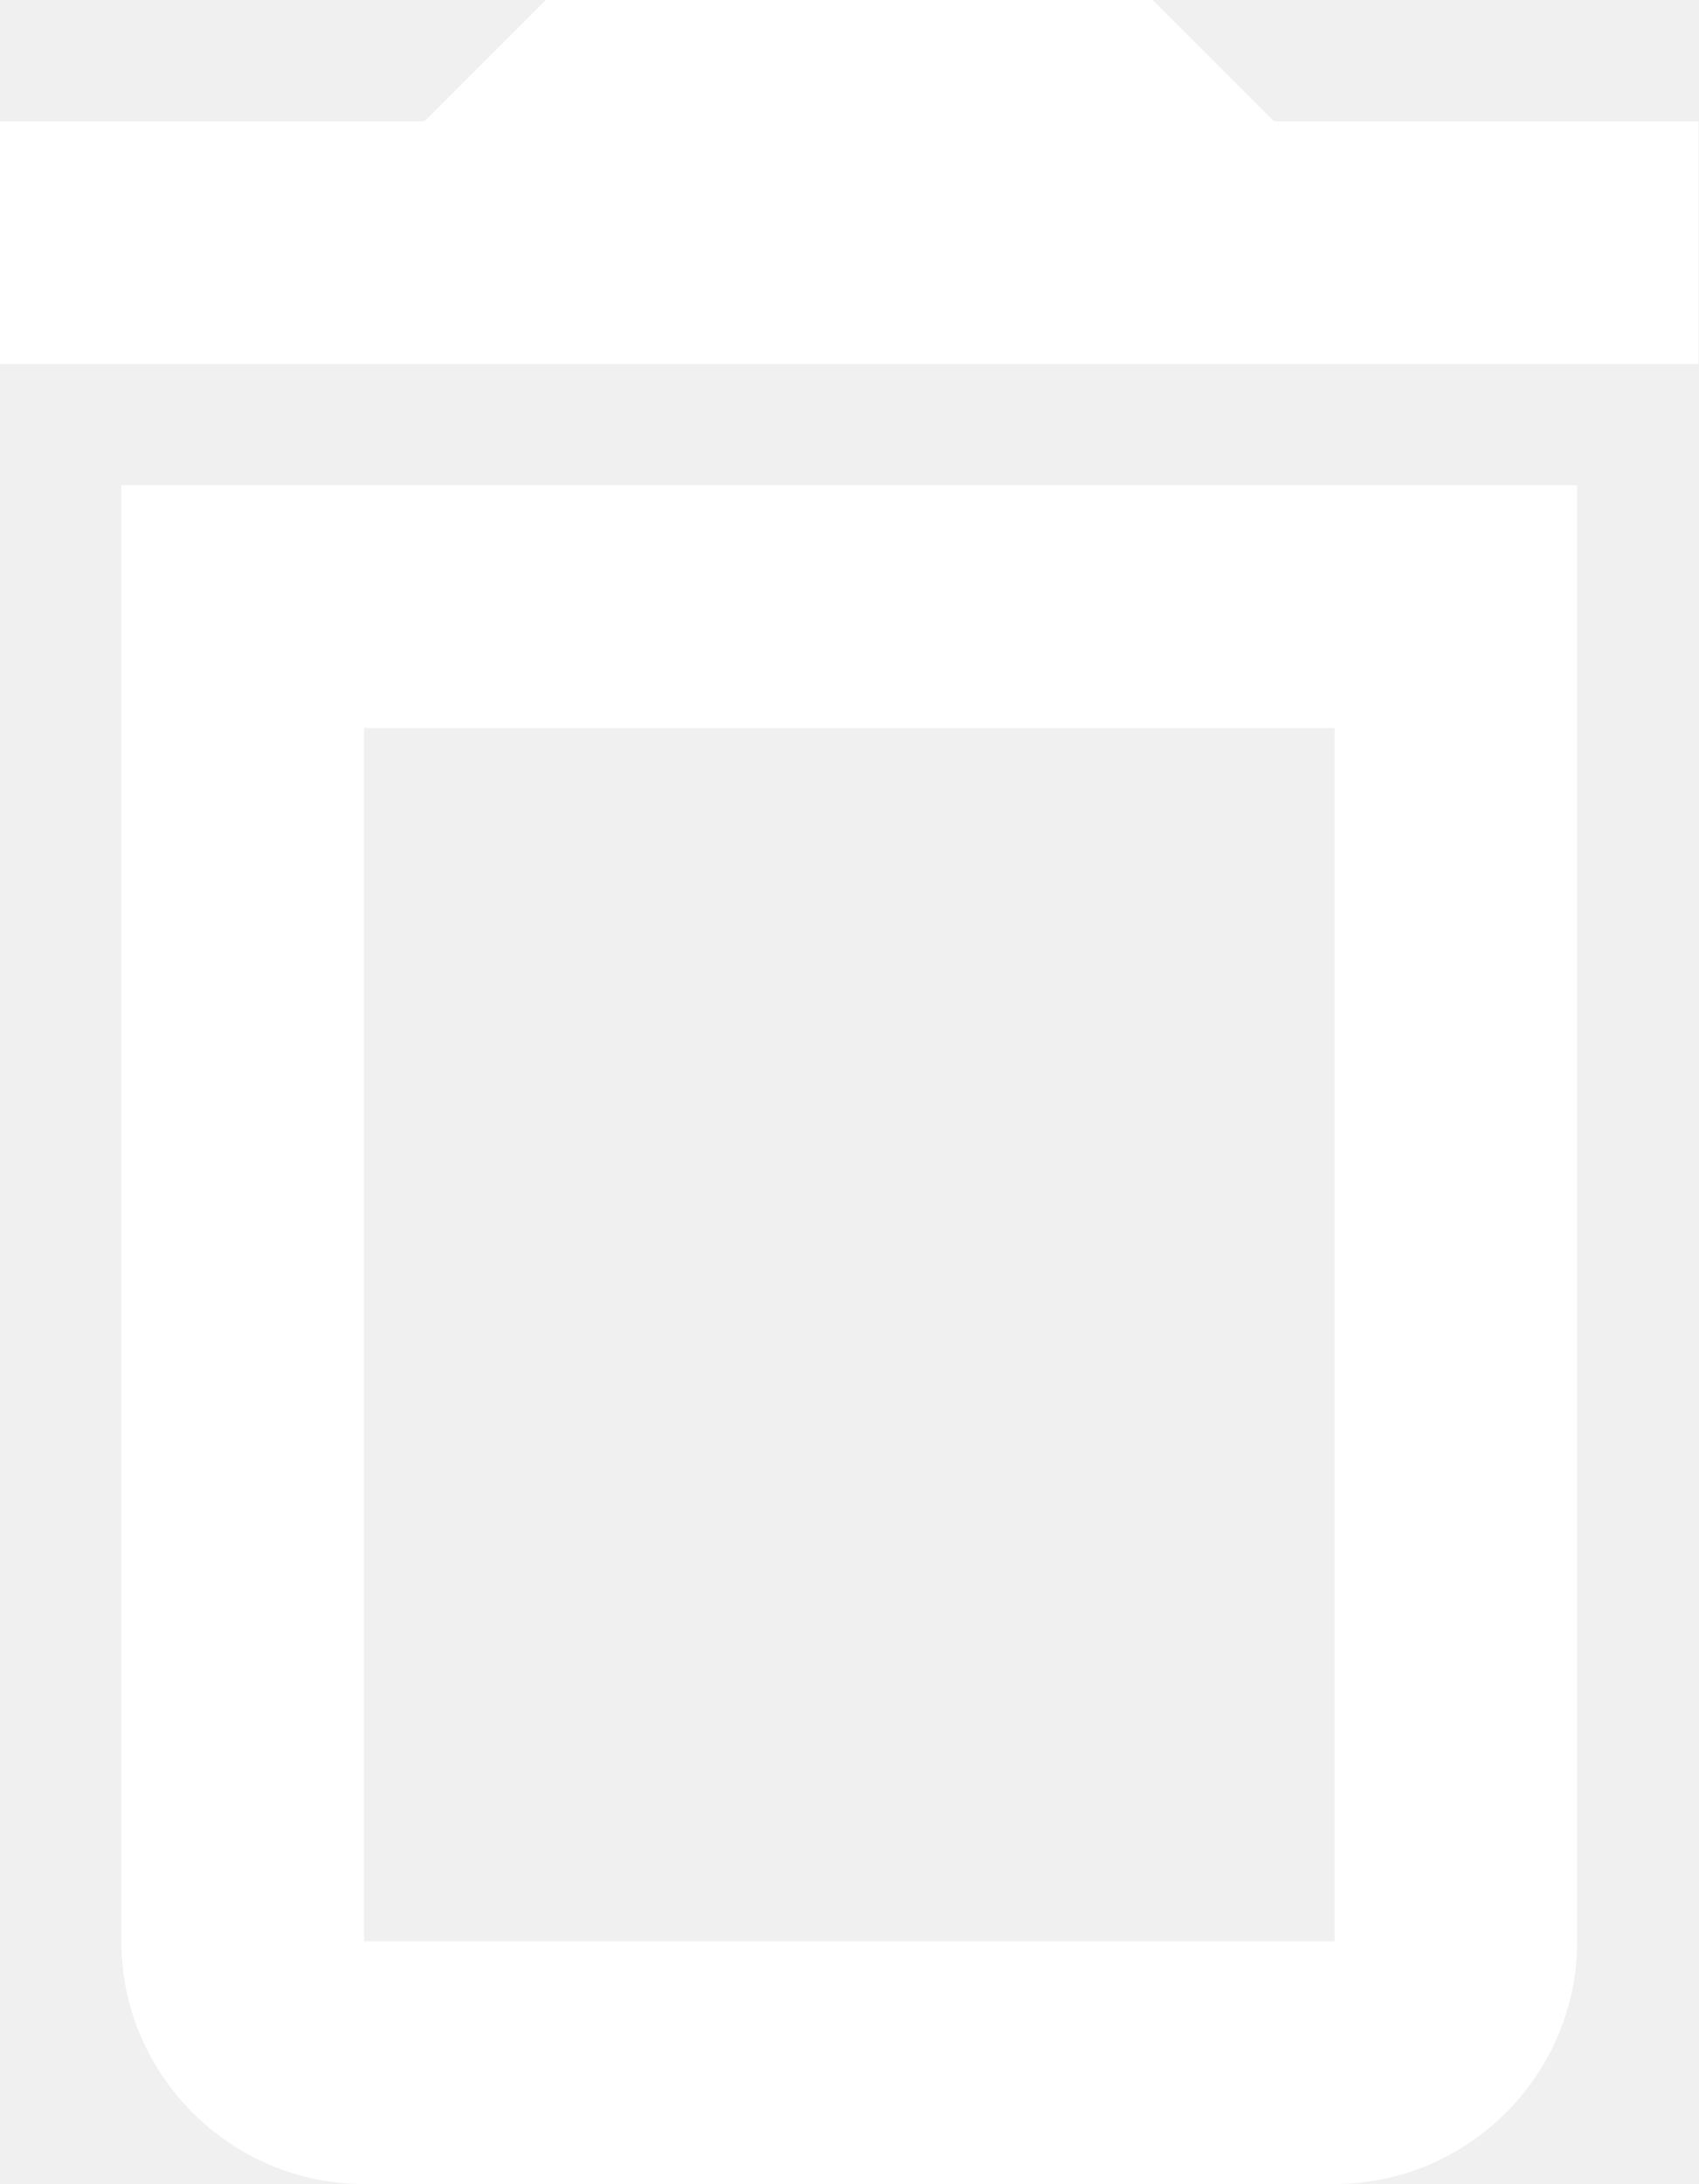
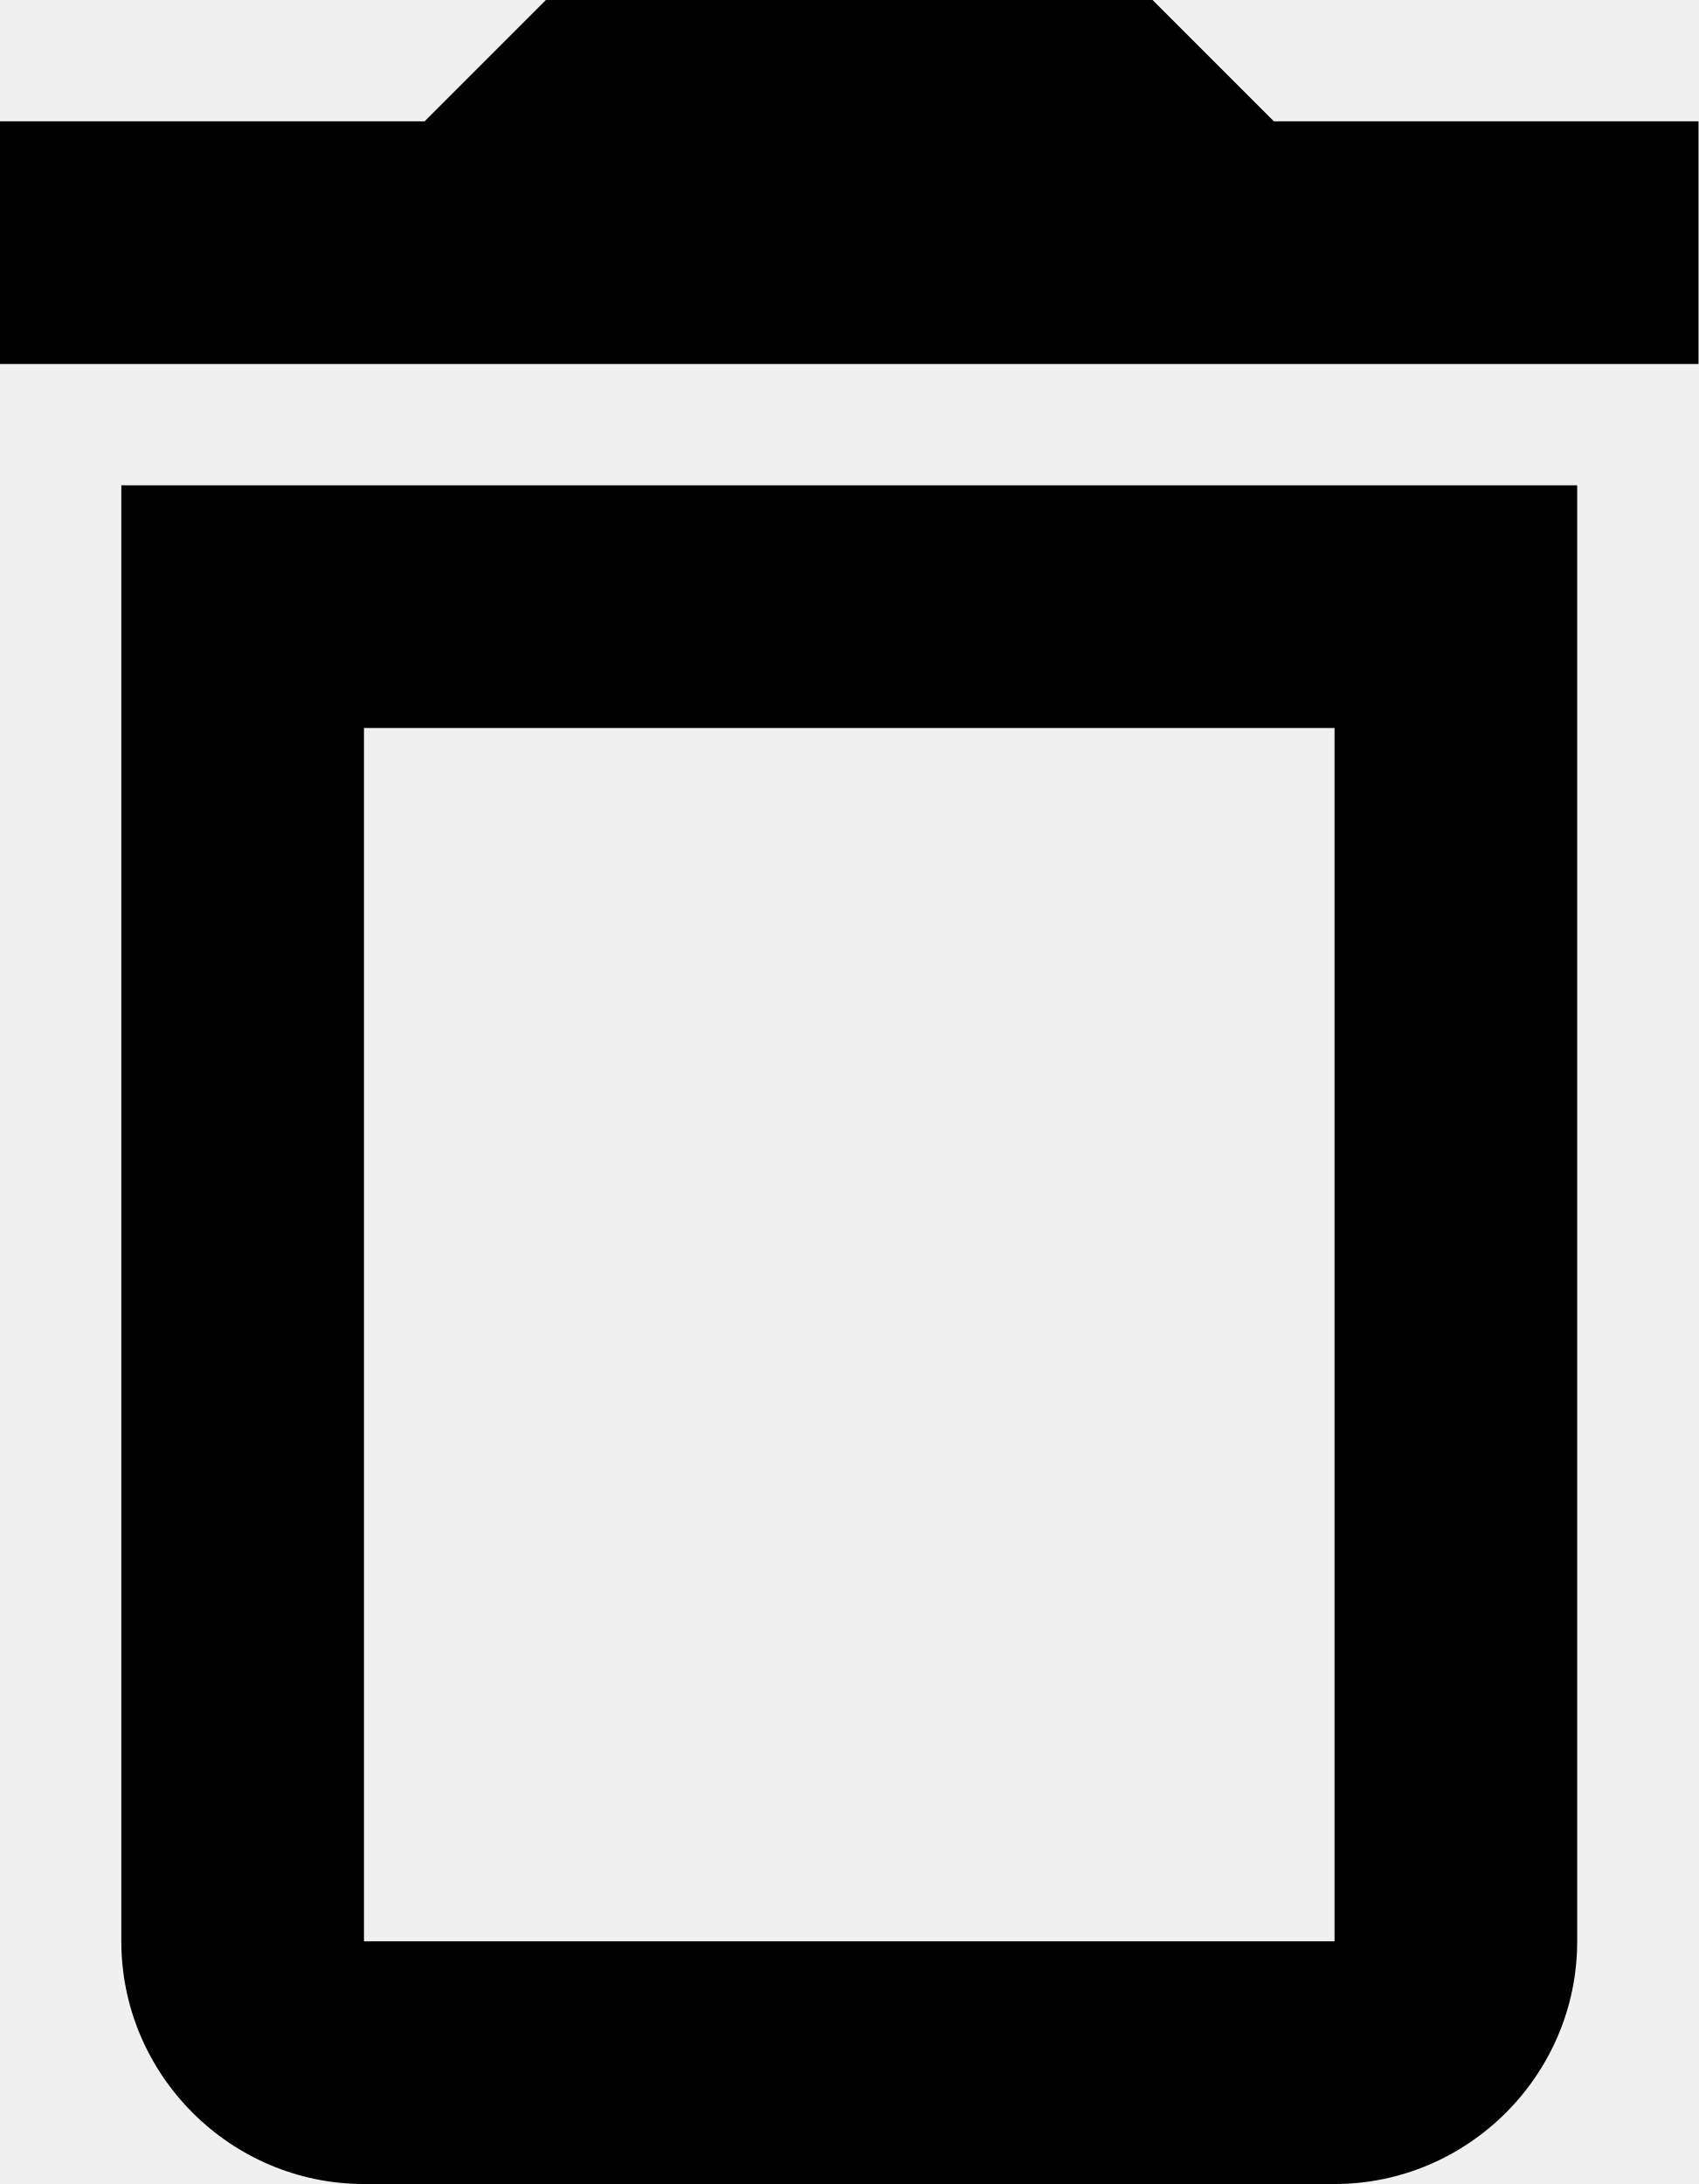
<svg xmlns="http://www.w3.org/2000/svg" width="14" height="18" viewBox="0 0 14 18" fill="none">
-   <path d="M11 6V16H3V6H11ZM9.5 0H4.5L3.5 1H0V3H14V1H10.5L9.5 0ZM13 4H1V16C1 17.1 1.9 18 3 18H11C12.1 18 13 17.1 13 16V4Z" fill="white" />
+   <path d="M11 6V16H3V6H11ZM9.5 0H4.5L3.5 1H0V3H14V1H10.5L9.5 0ZM13 4H1V16C1 17.1 1.9 18 3 18H11C12.1 18 13 17.1 13 16V4Z" fill="currentColor" />
</svg>
